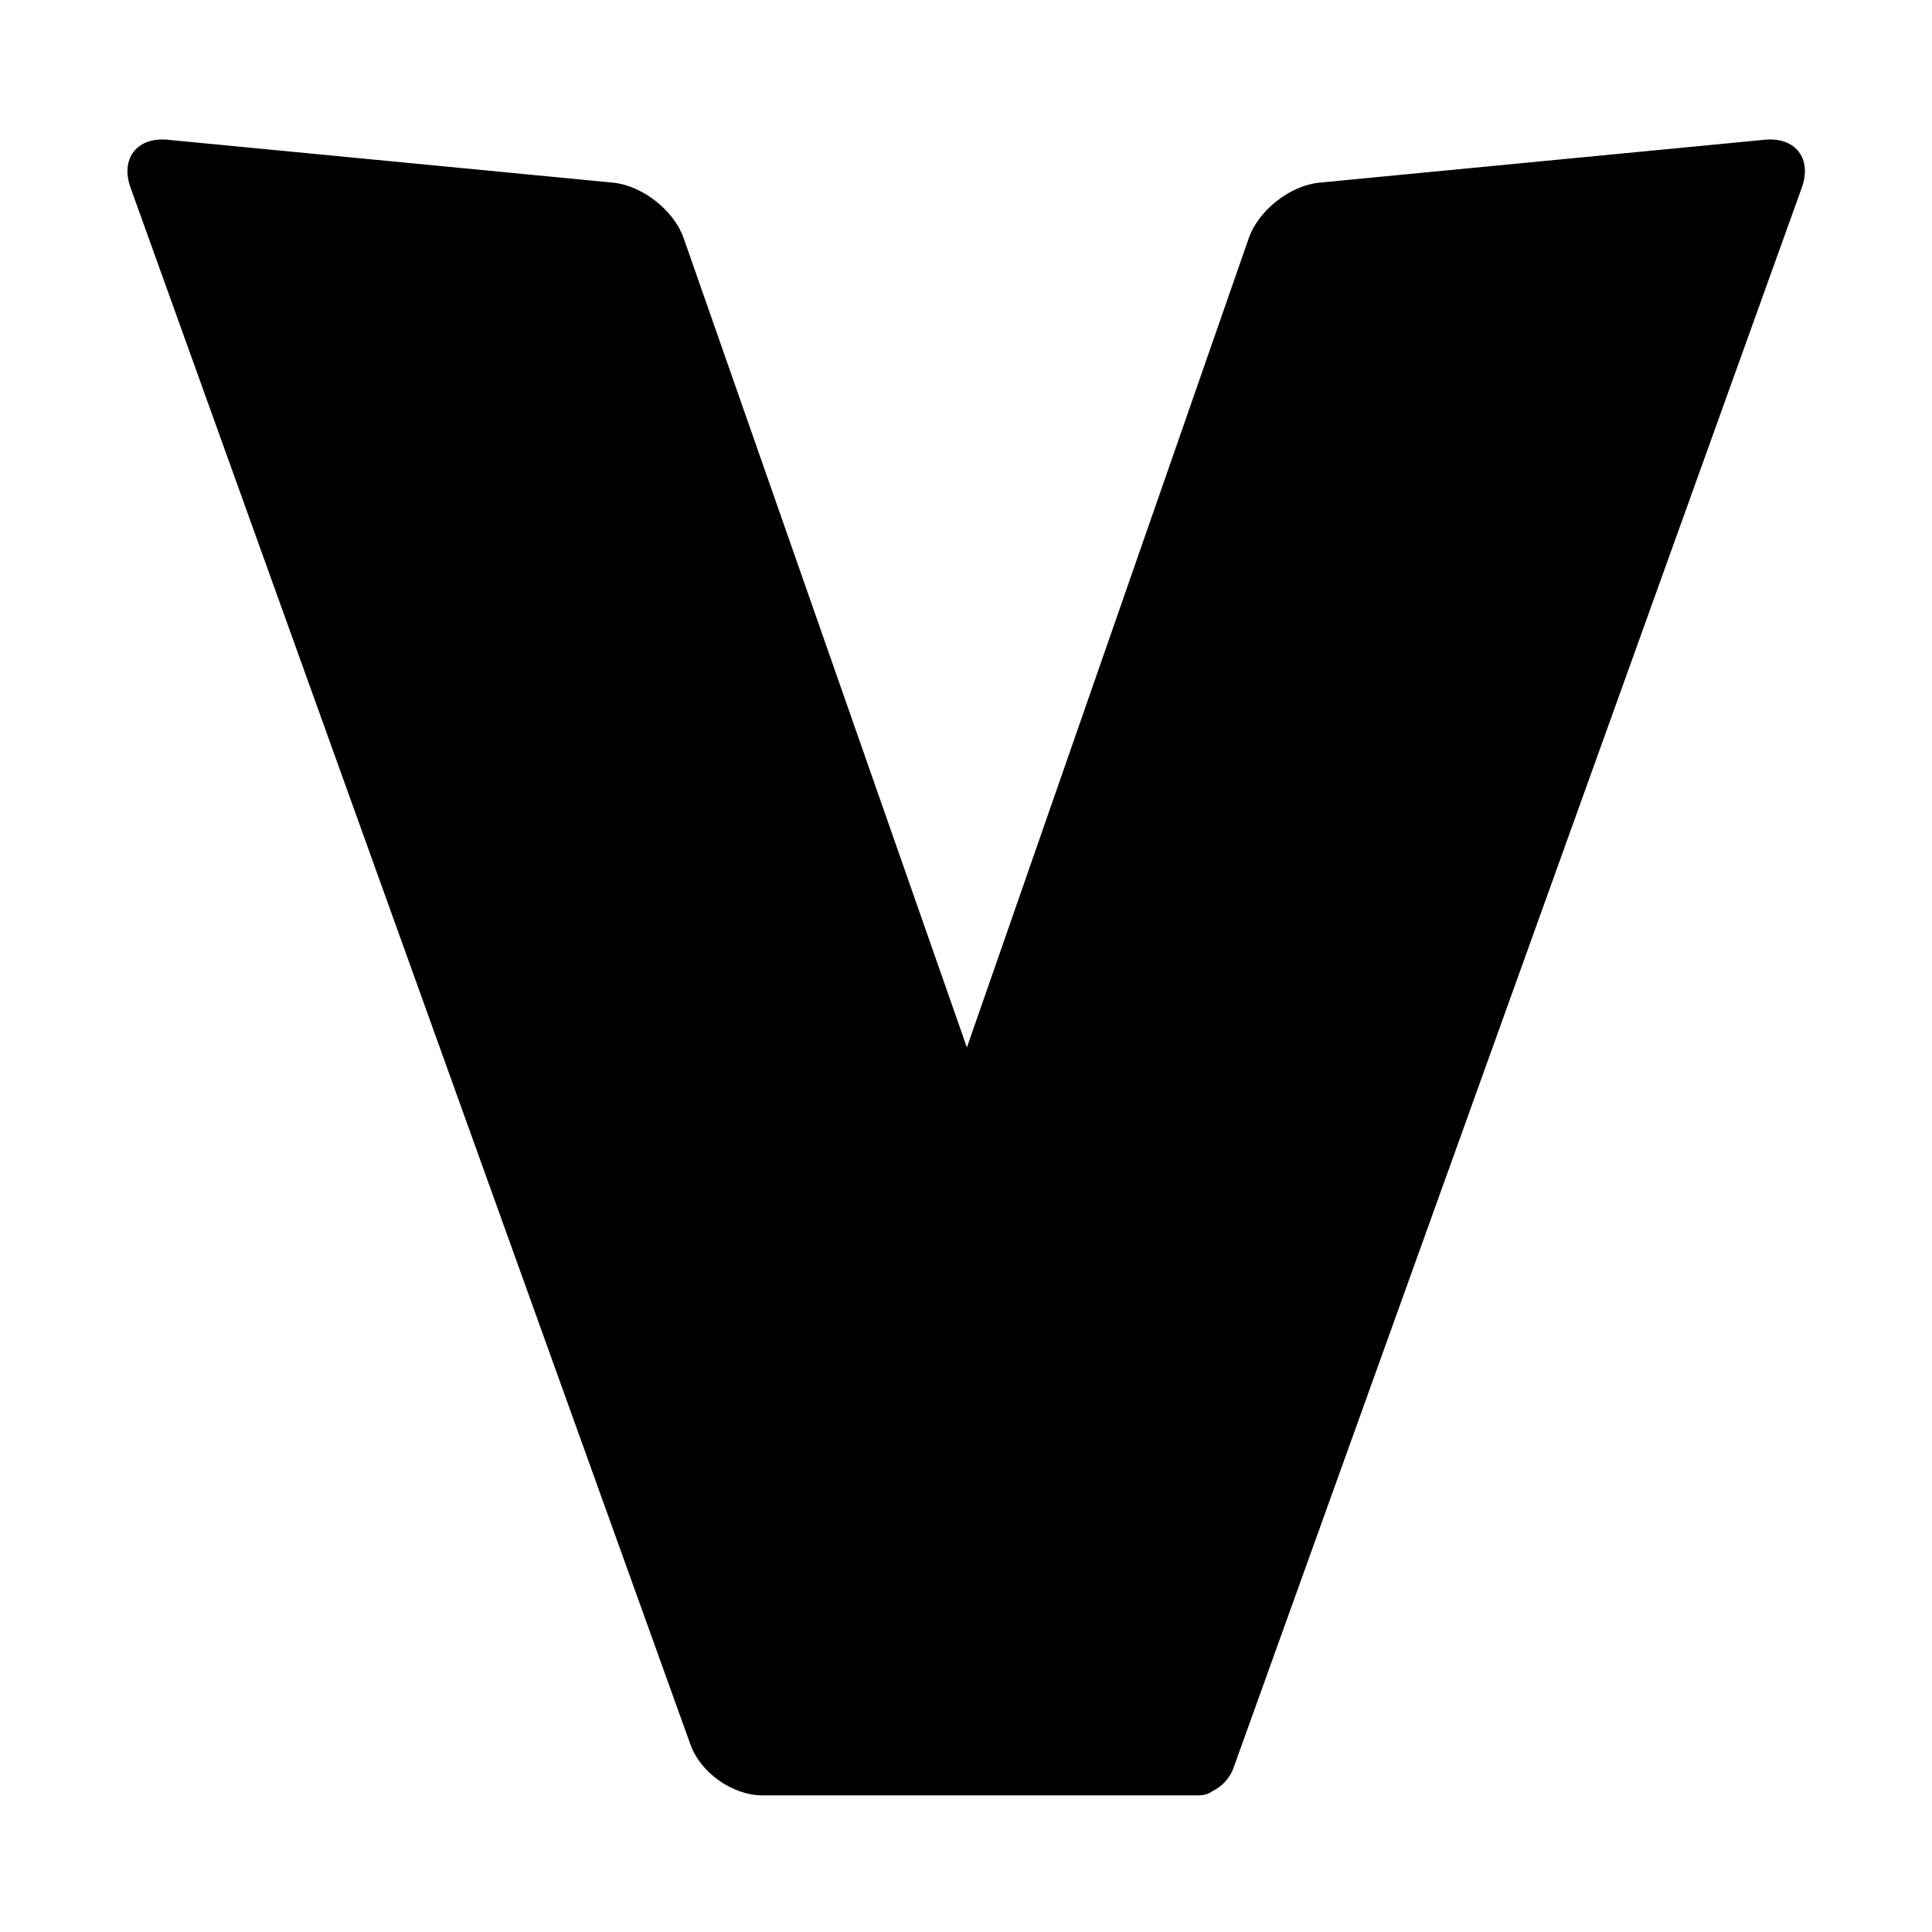
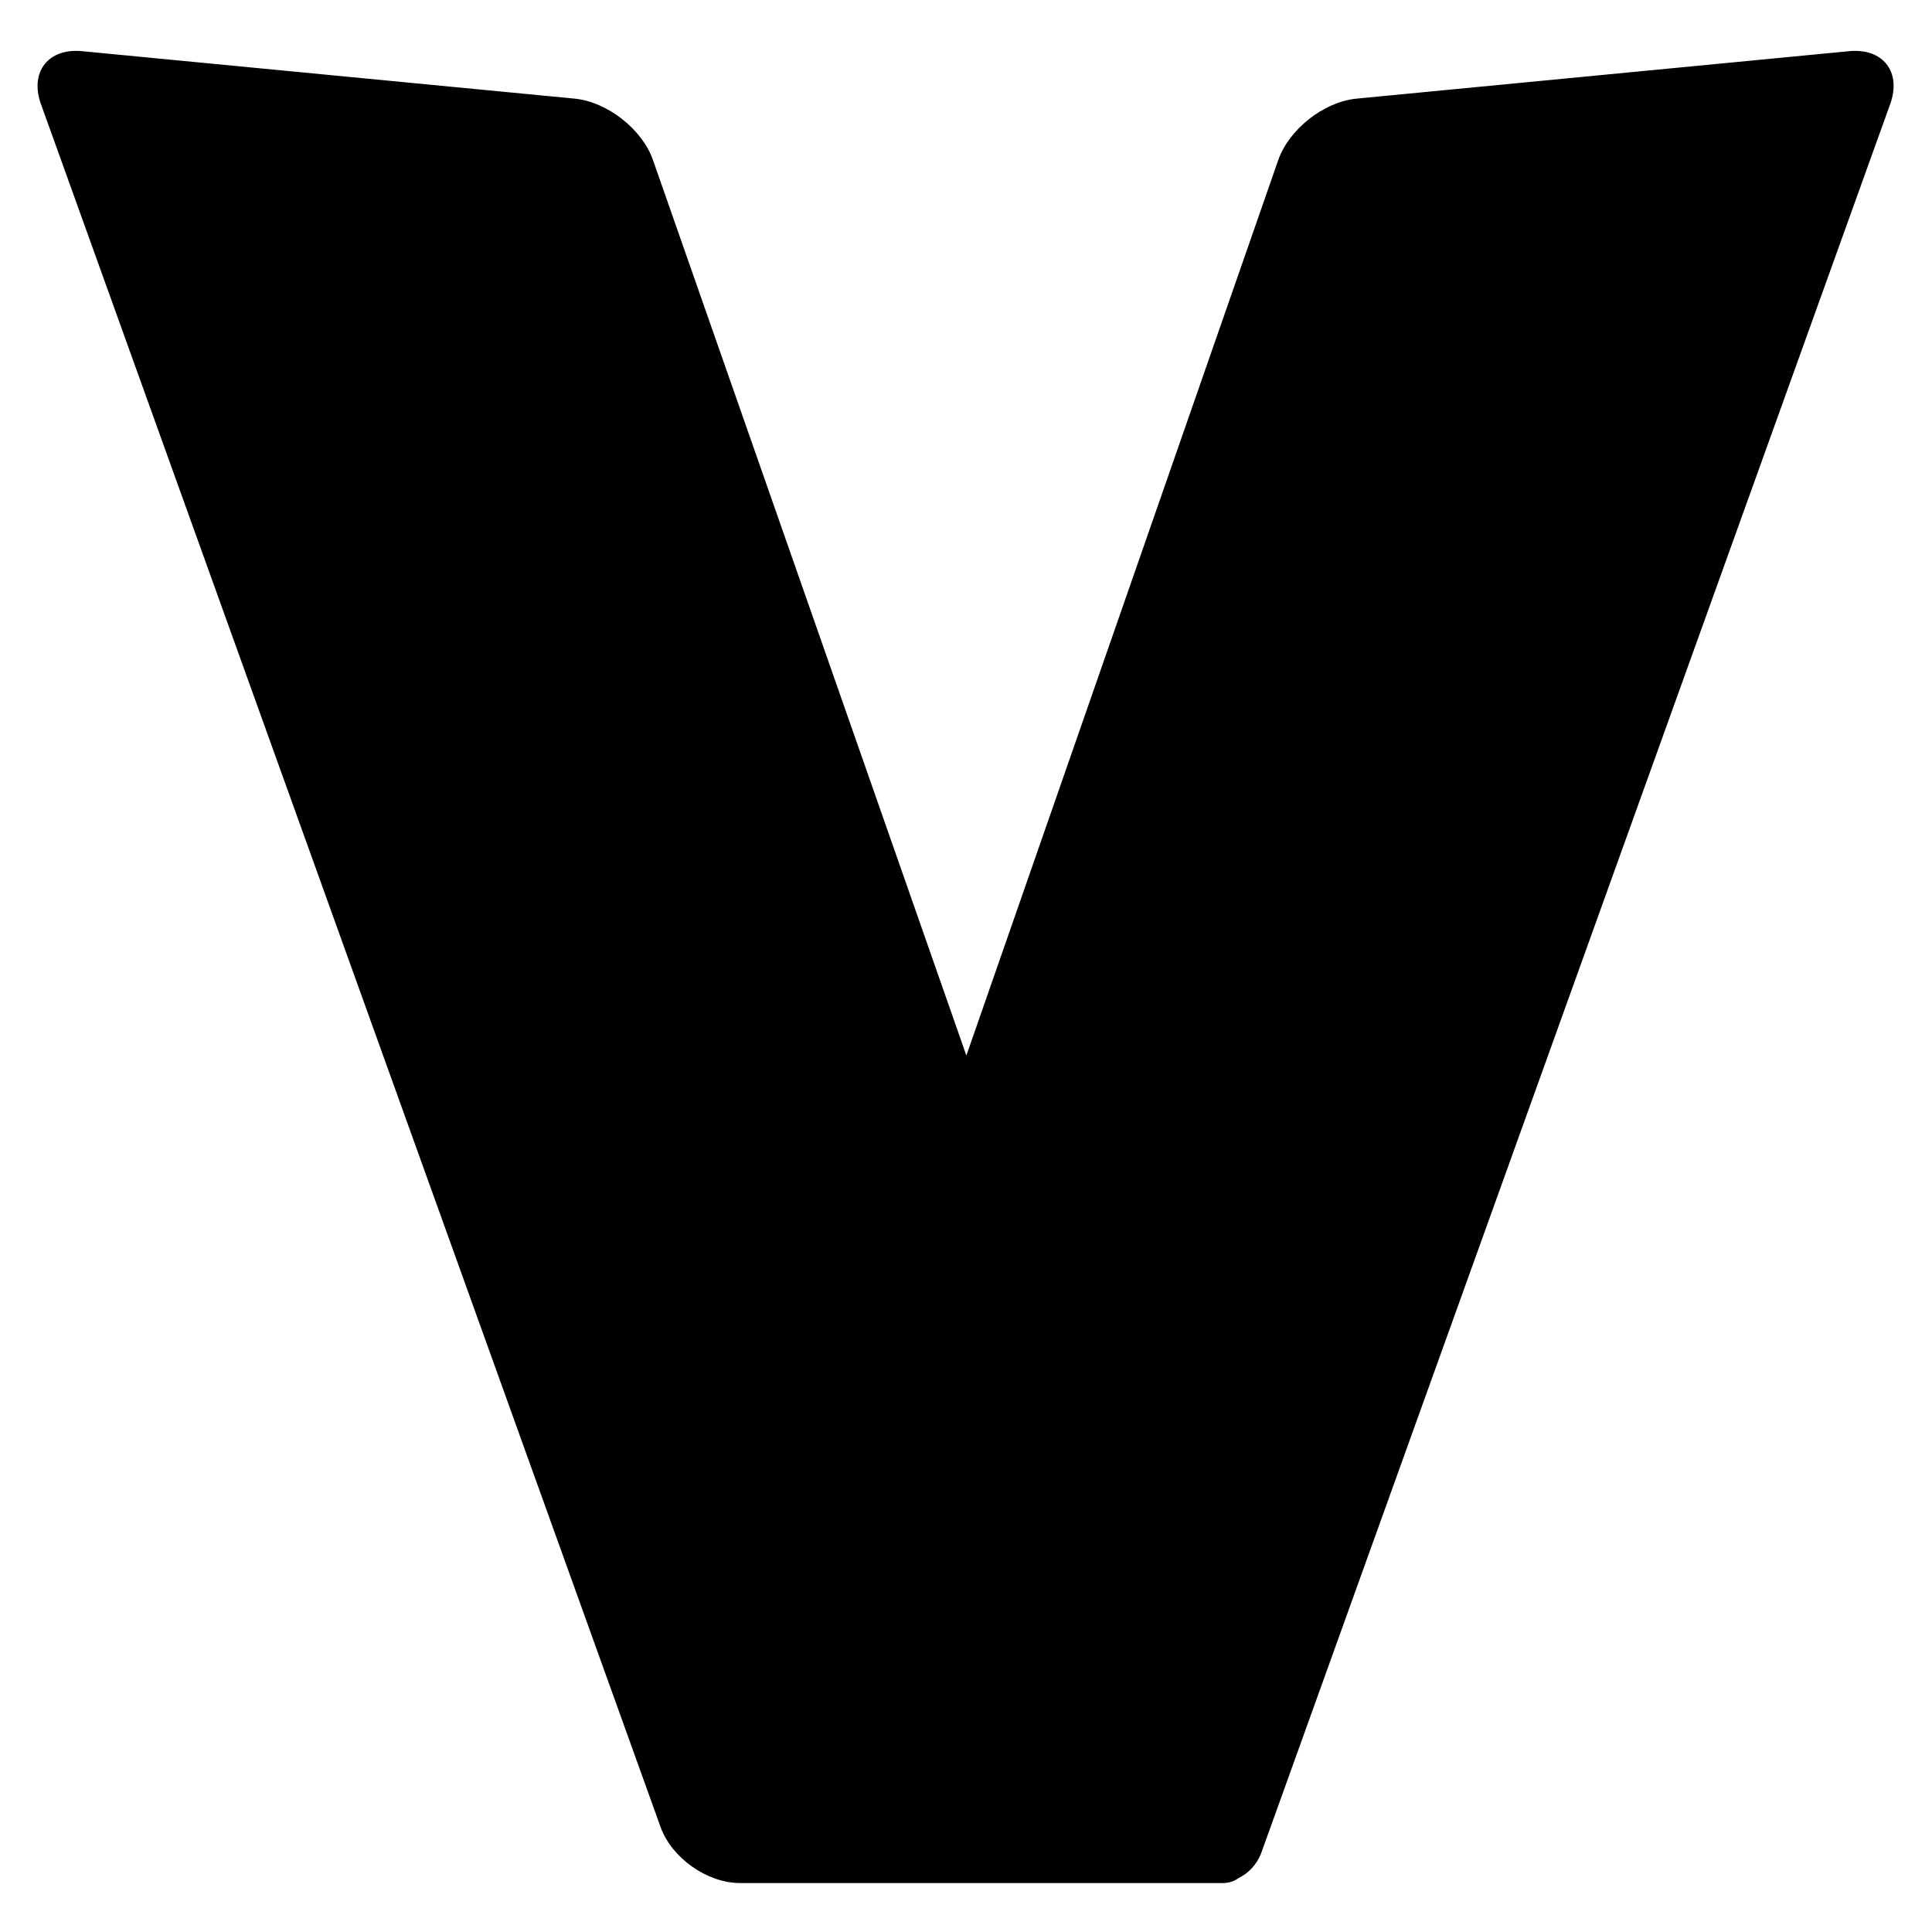
<svg xmlns="http://www.w3.org/2000/svg" width="1024" height="1024" viewBox="0 0 1024 1024">
-   <g transform="translate(35.978, 35.978) scale(0.930)">
+   <g transform="translate(-15.024, -15.024) scale(1.029)">
    <path stroke="#000" stroke-width="3.72" d="M967.255 42.809 713.542 67.252c-16.11 1.548-33.49 15.197-38.807 30.475l-162.37 466.2-163.167-466.24c-5.316-15.238-22.736-28.887-38.807-30.435L56.679 42.809c-16.071-1.547-24.681 9.523-19.245 24.76L356.62 955.092c5.476 15.198 23.055 27.578 39.204 27.578h248.475c2.897 0 5.317-.794 7.103-2.183a22.02 22.02 0 0 0 10.912-11.587l1.547-4.285L986.46 67.569c5.475-15.237-3.135-26.307-19.205-24.76z" />
  </g>
</svg>
